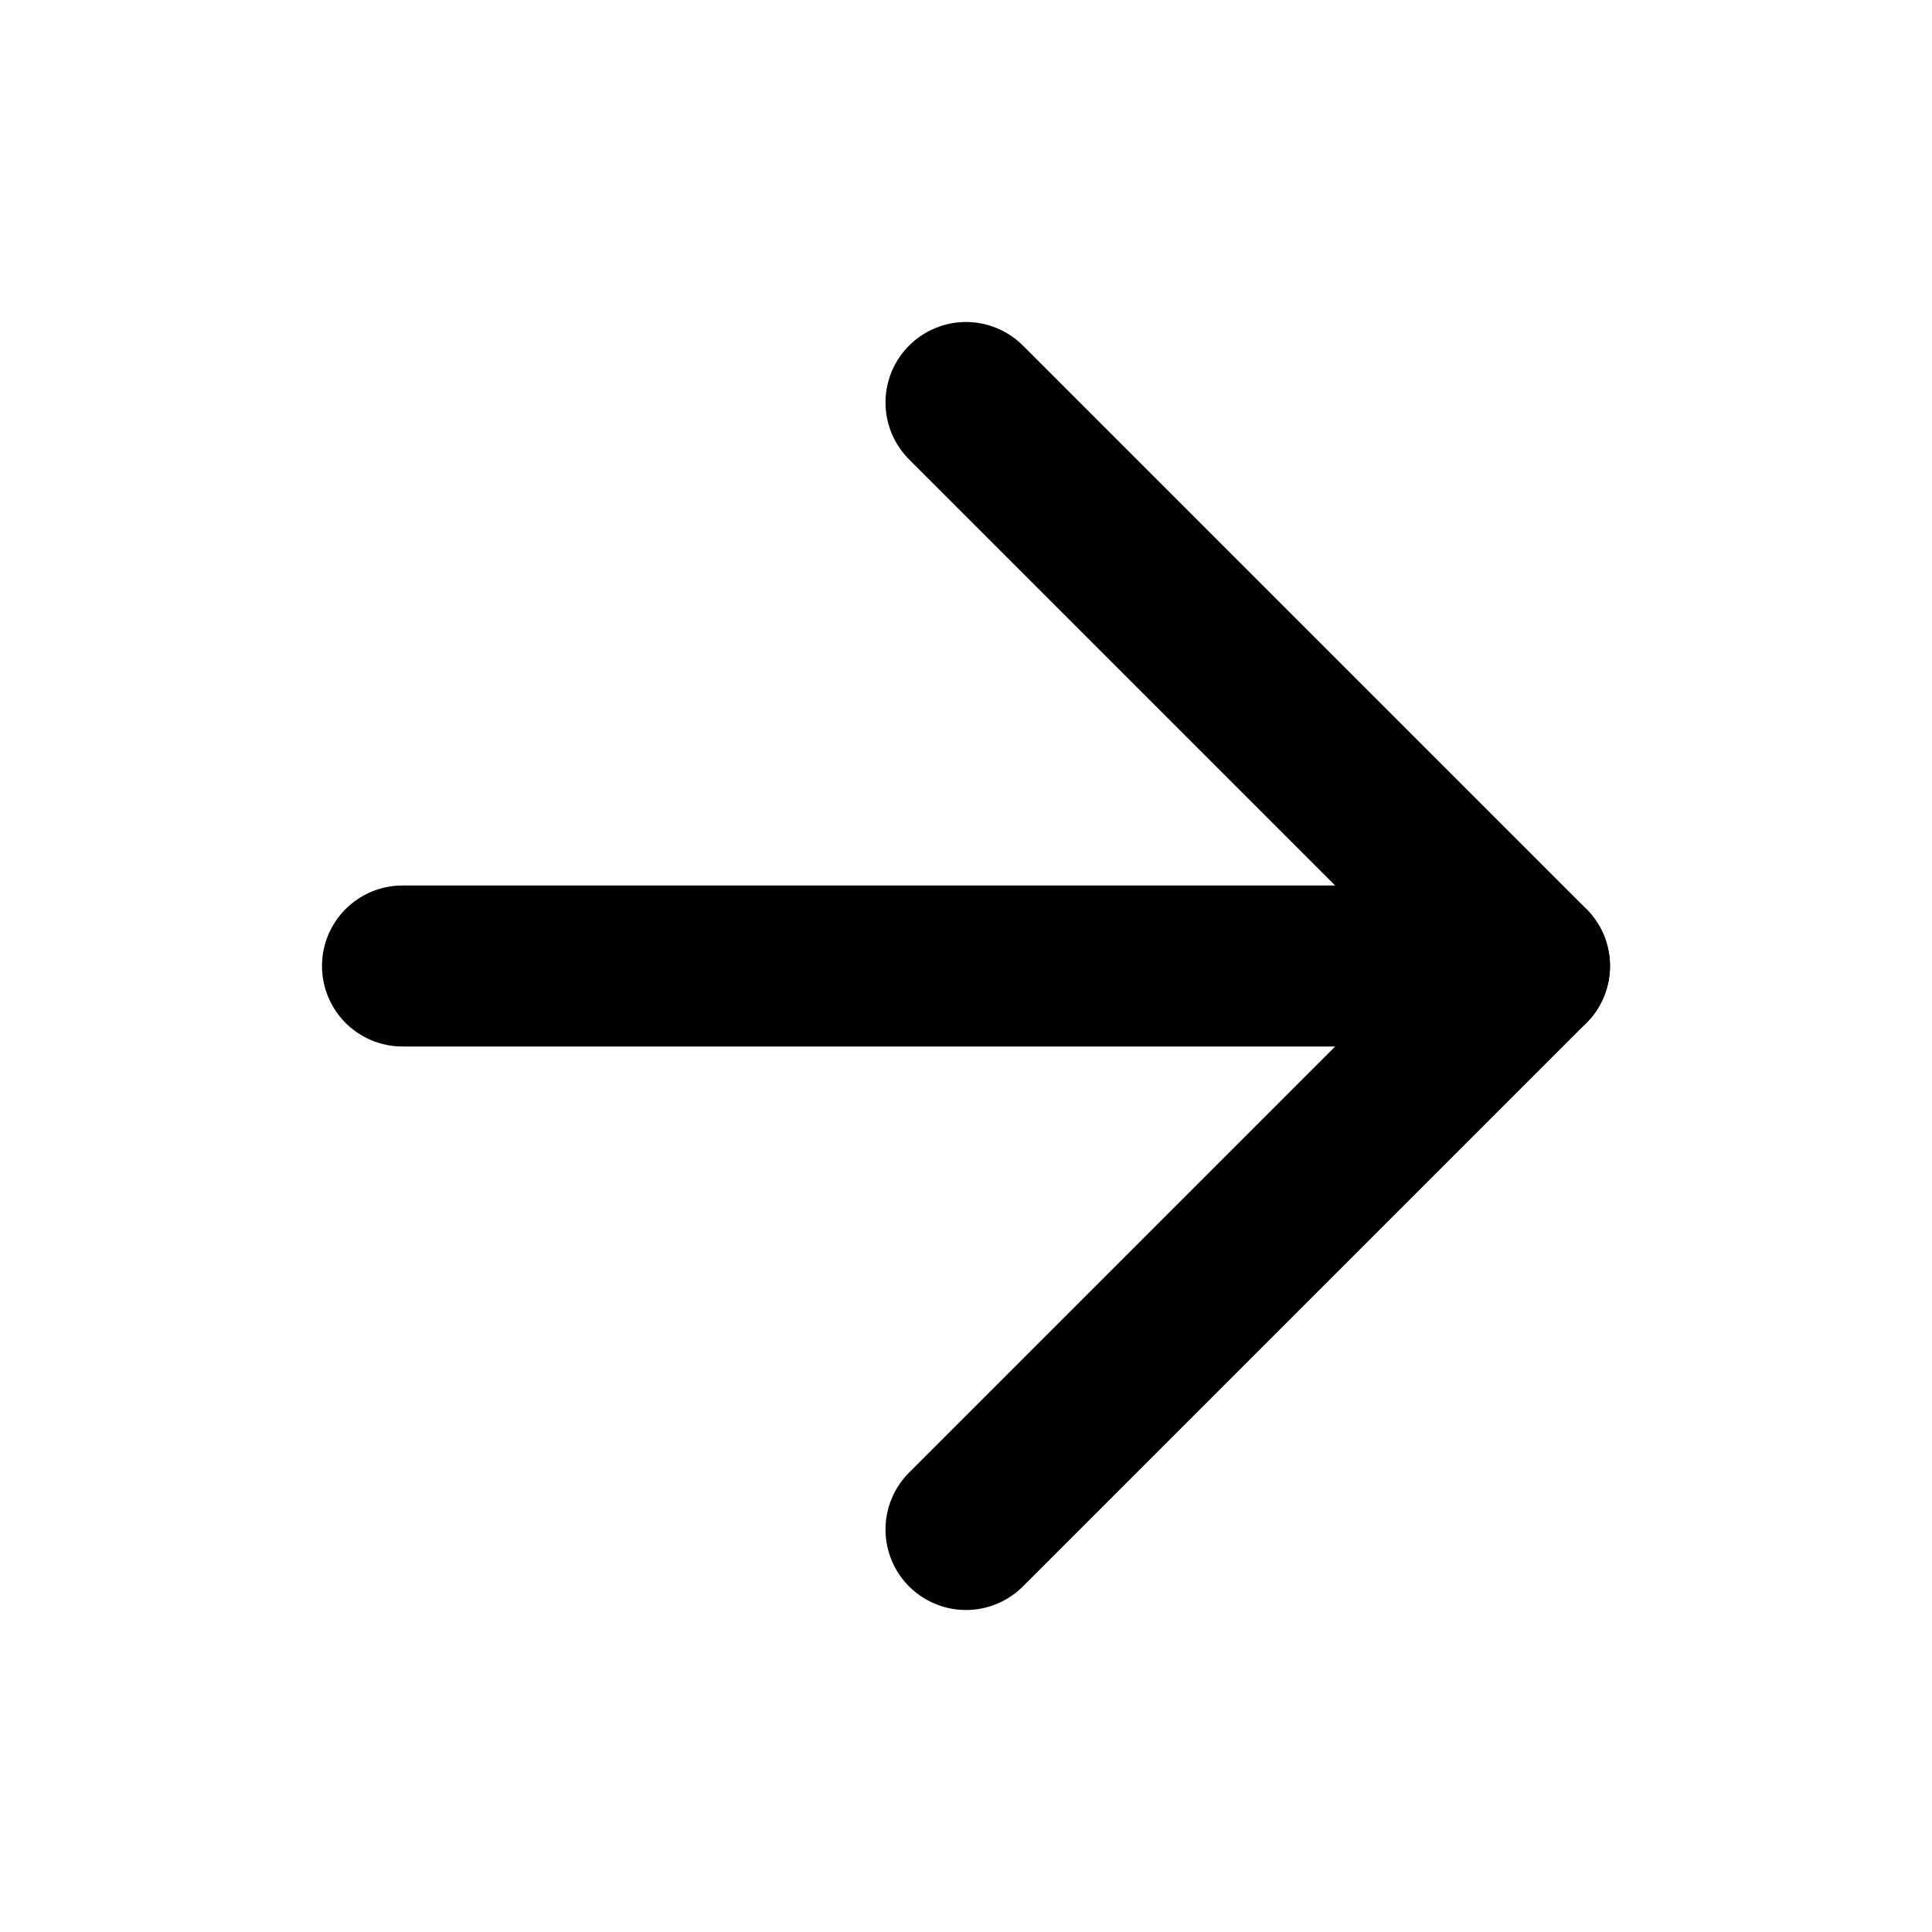
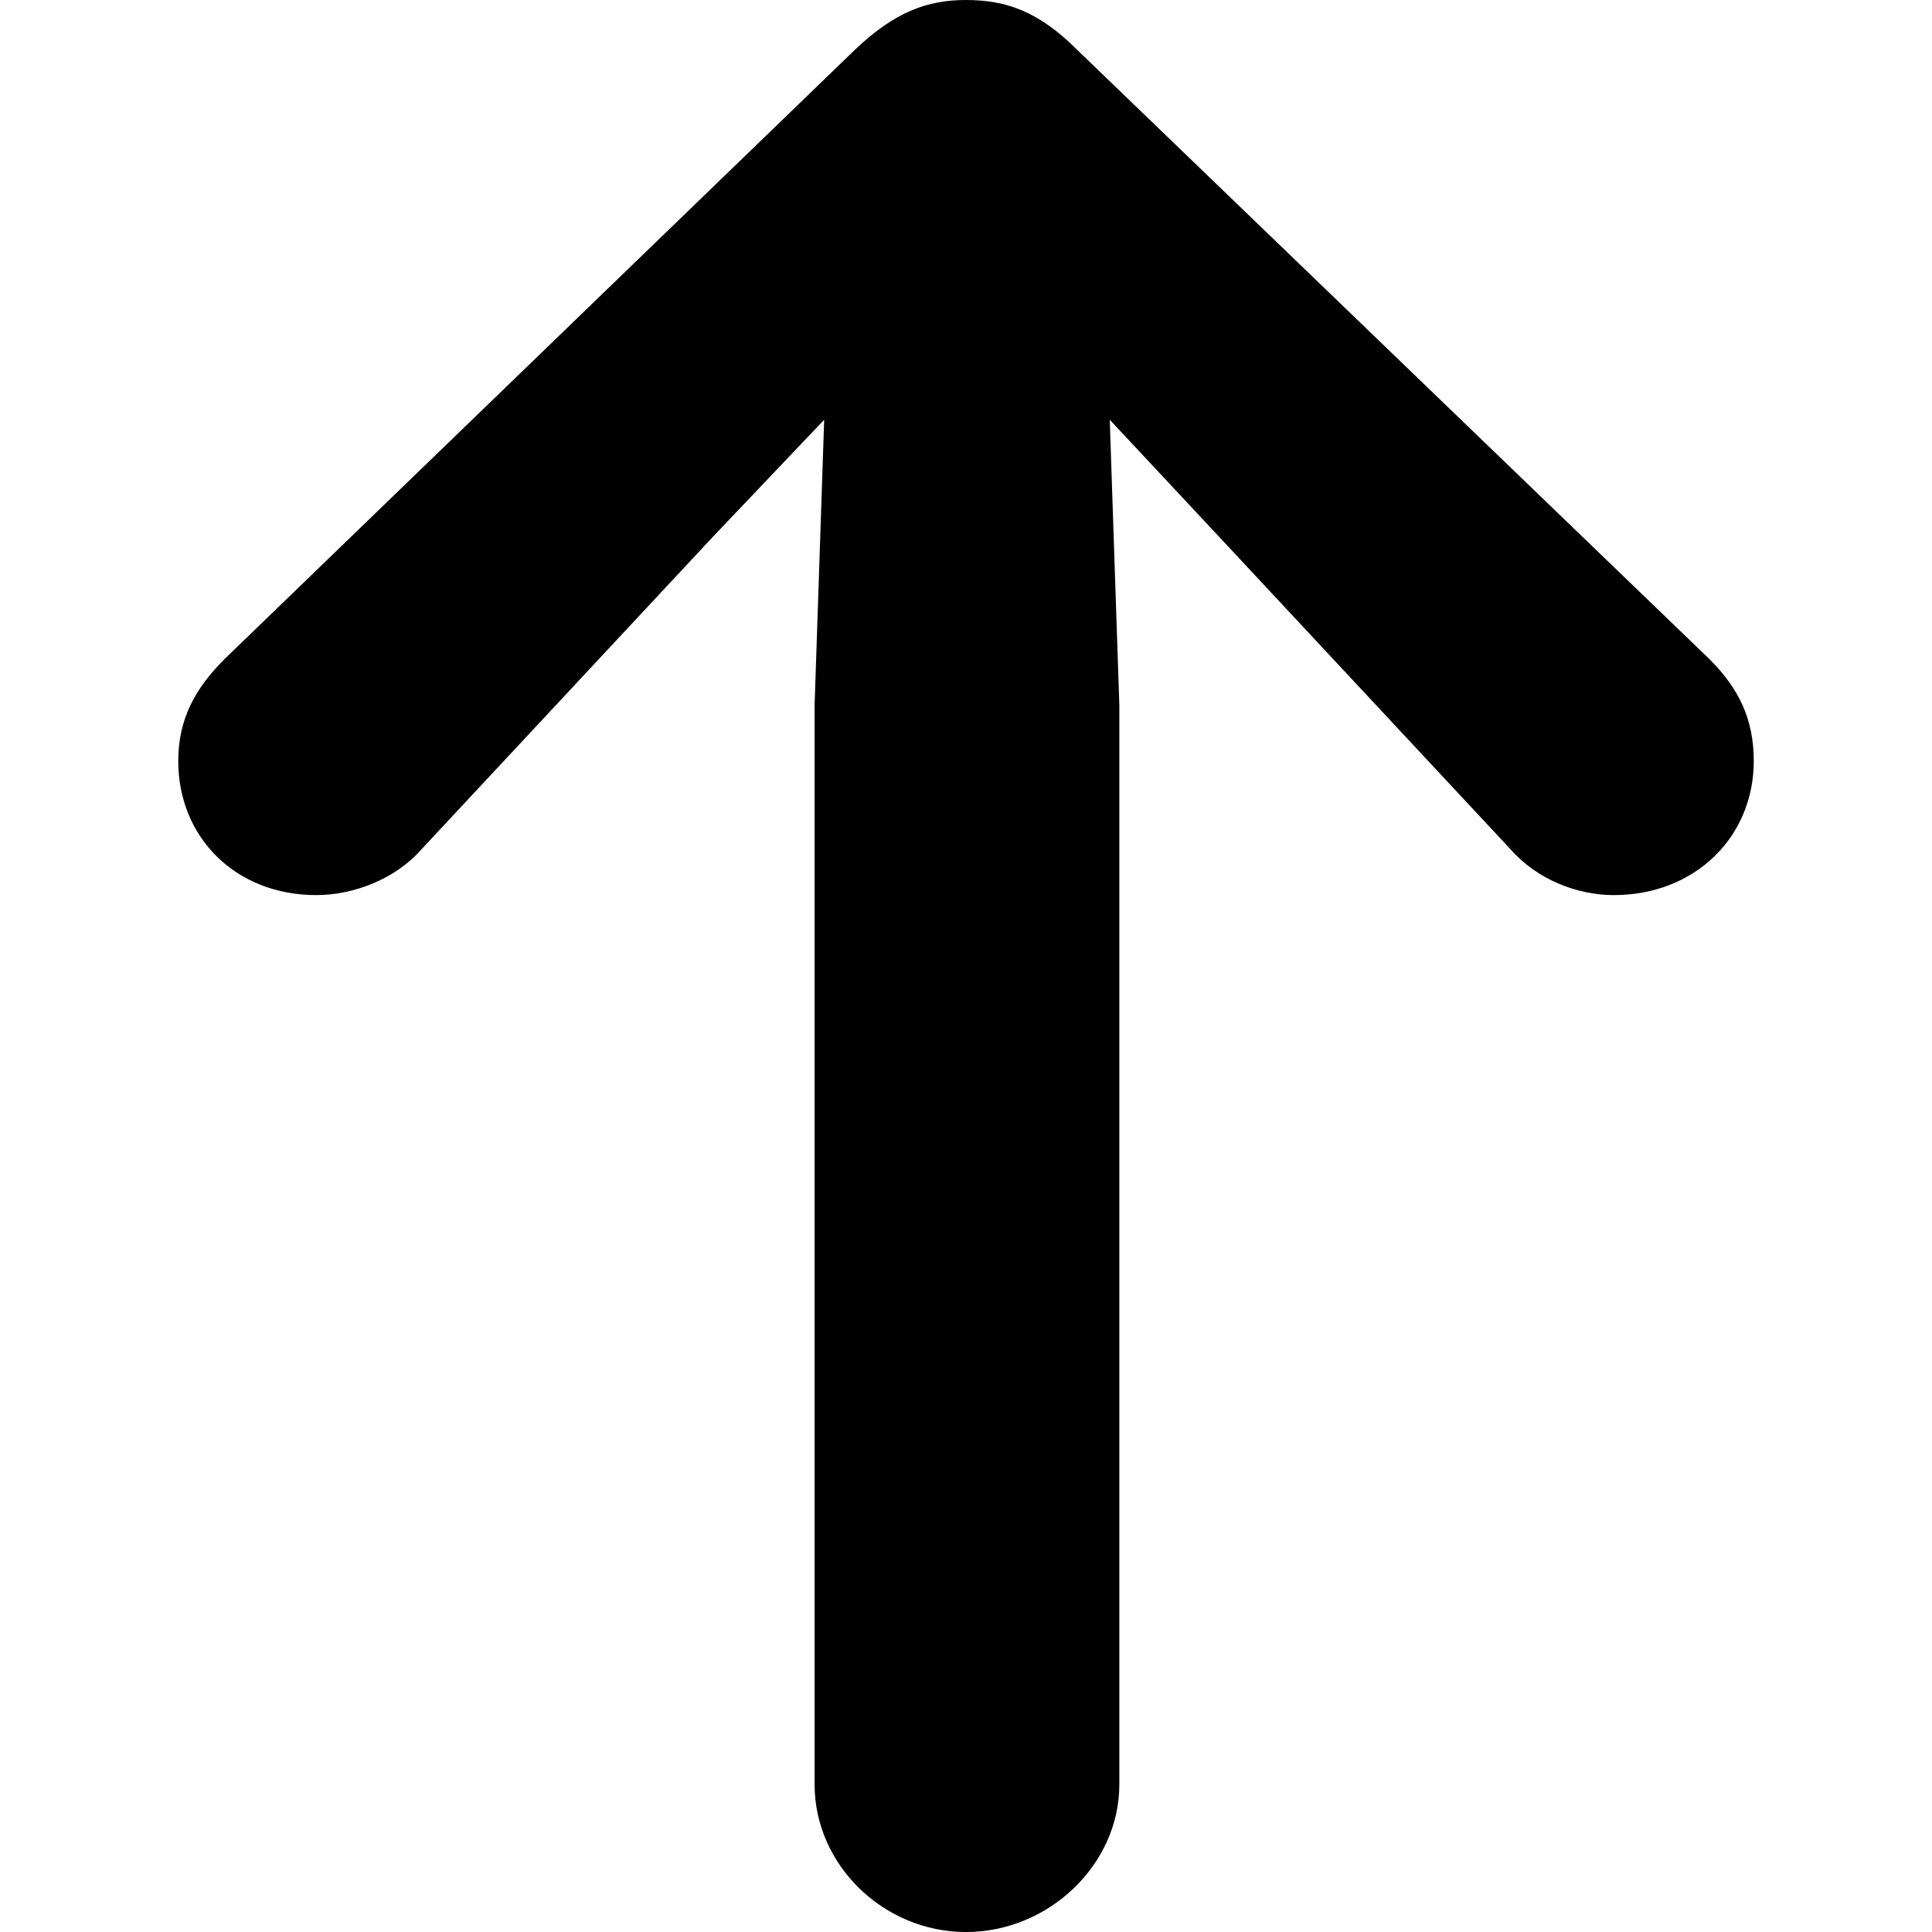
- <svg xmlns="http://www.w3.org/2000/svg" class="lucide lucide-arrow-right" width="24" height="24" viewBox="0 0 24 24" fill="none" stroke="currentColor" stroke-width="2" stroke-linecap="round" stroke-linejoin="round">
-   <path d="M5 12h14" />
-   <path d="m12 5 7 7-7 7" />
+ <svg xmlns="http://www.w3.org/2000/svg" viewBox="1.708 35.331 49.190 49.190">
+   <g transform="scale(0.0488,-0.0488) translate(0,-1950)">
+     <path d="M539 218C582 218 619 253 619 295V858L614 1007L671 946L823 783C837 767 858 759 877 759C919 759 950 789 950 829C950 851 942 867 927 882L597 1200C577 1220 560 1226 539 1226C519 1226 502 1220 481 1200L152 882C137 867 128 851 128 829C128 789 158 759 200 759C219 759 241 767 255 783L407 946L465 1007L460 858V295C460 253 496 218 539 218Z" fill="currentColor" />
+   </g>
</svg>
